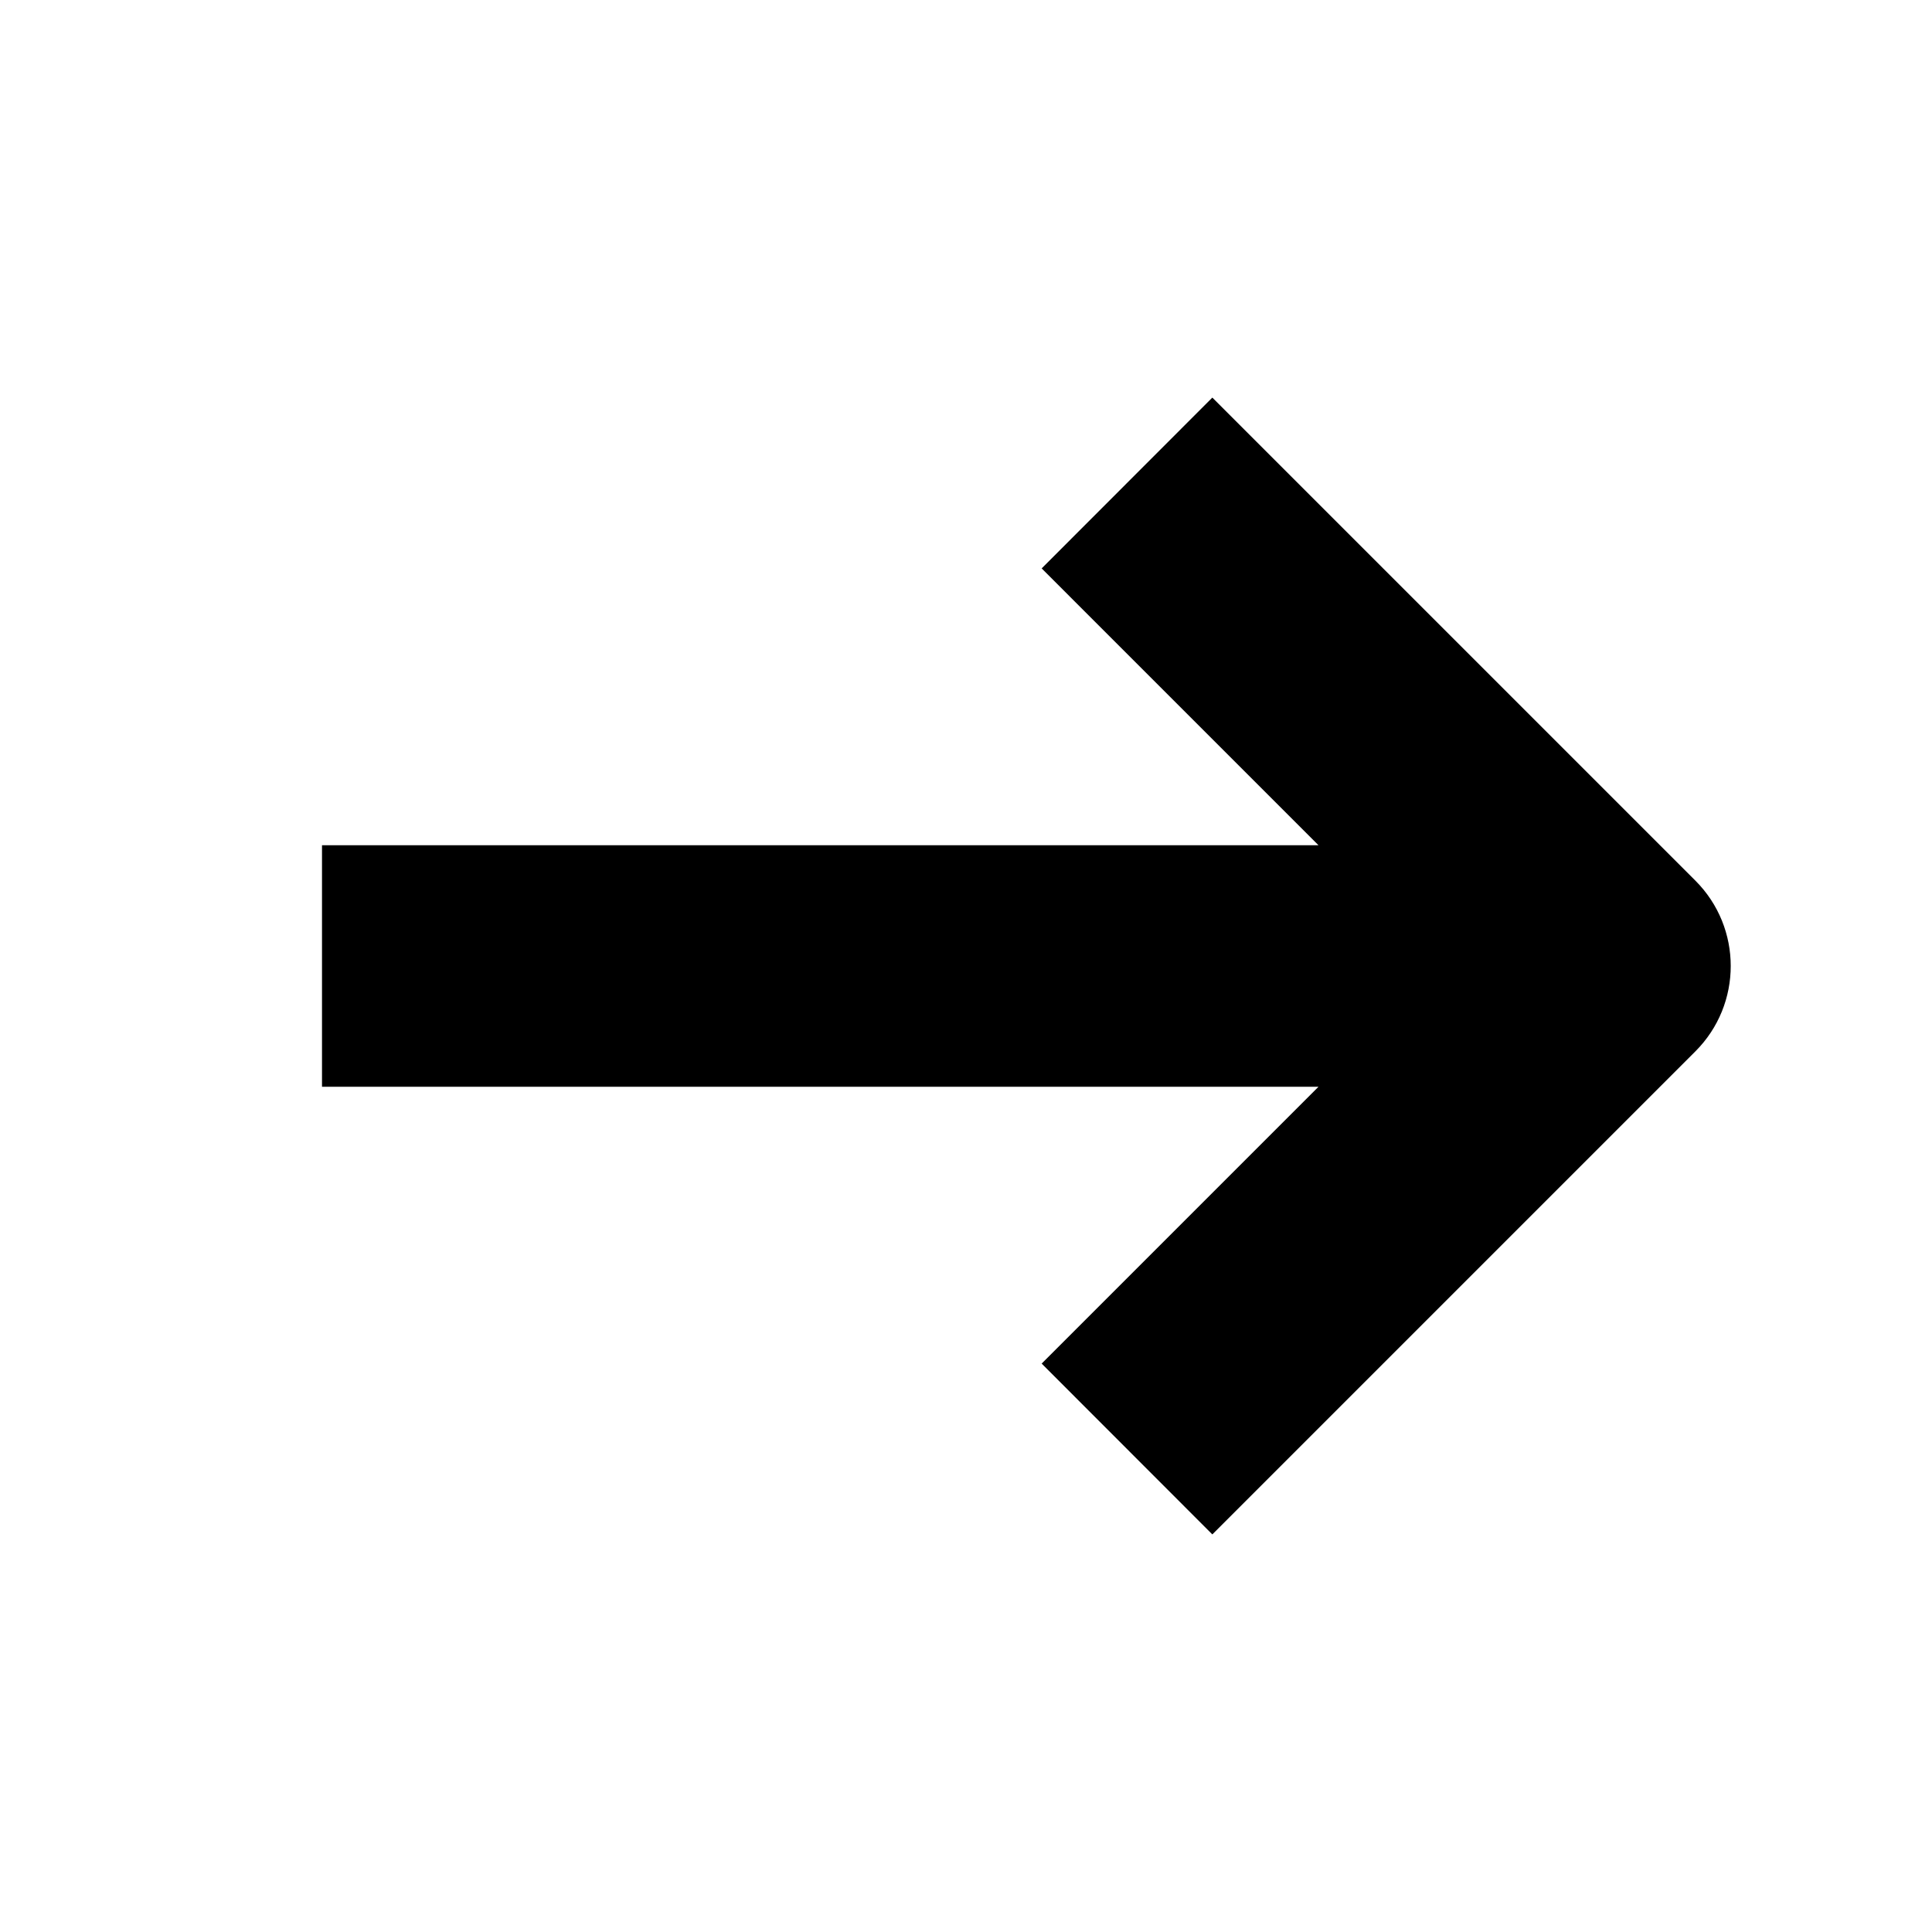
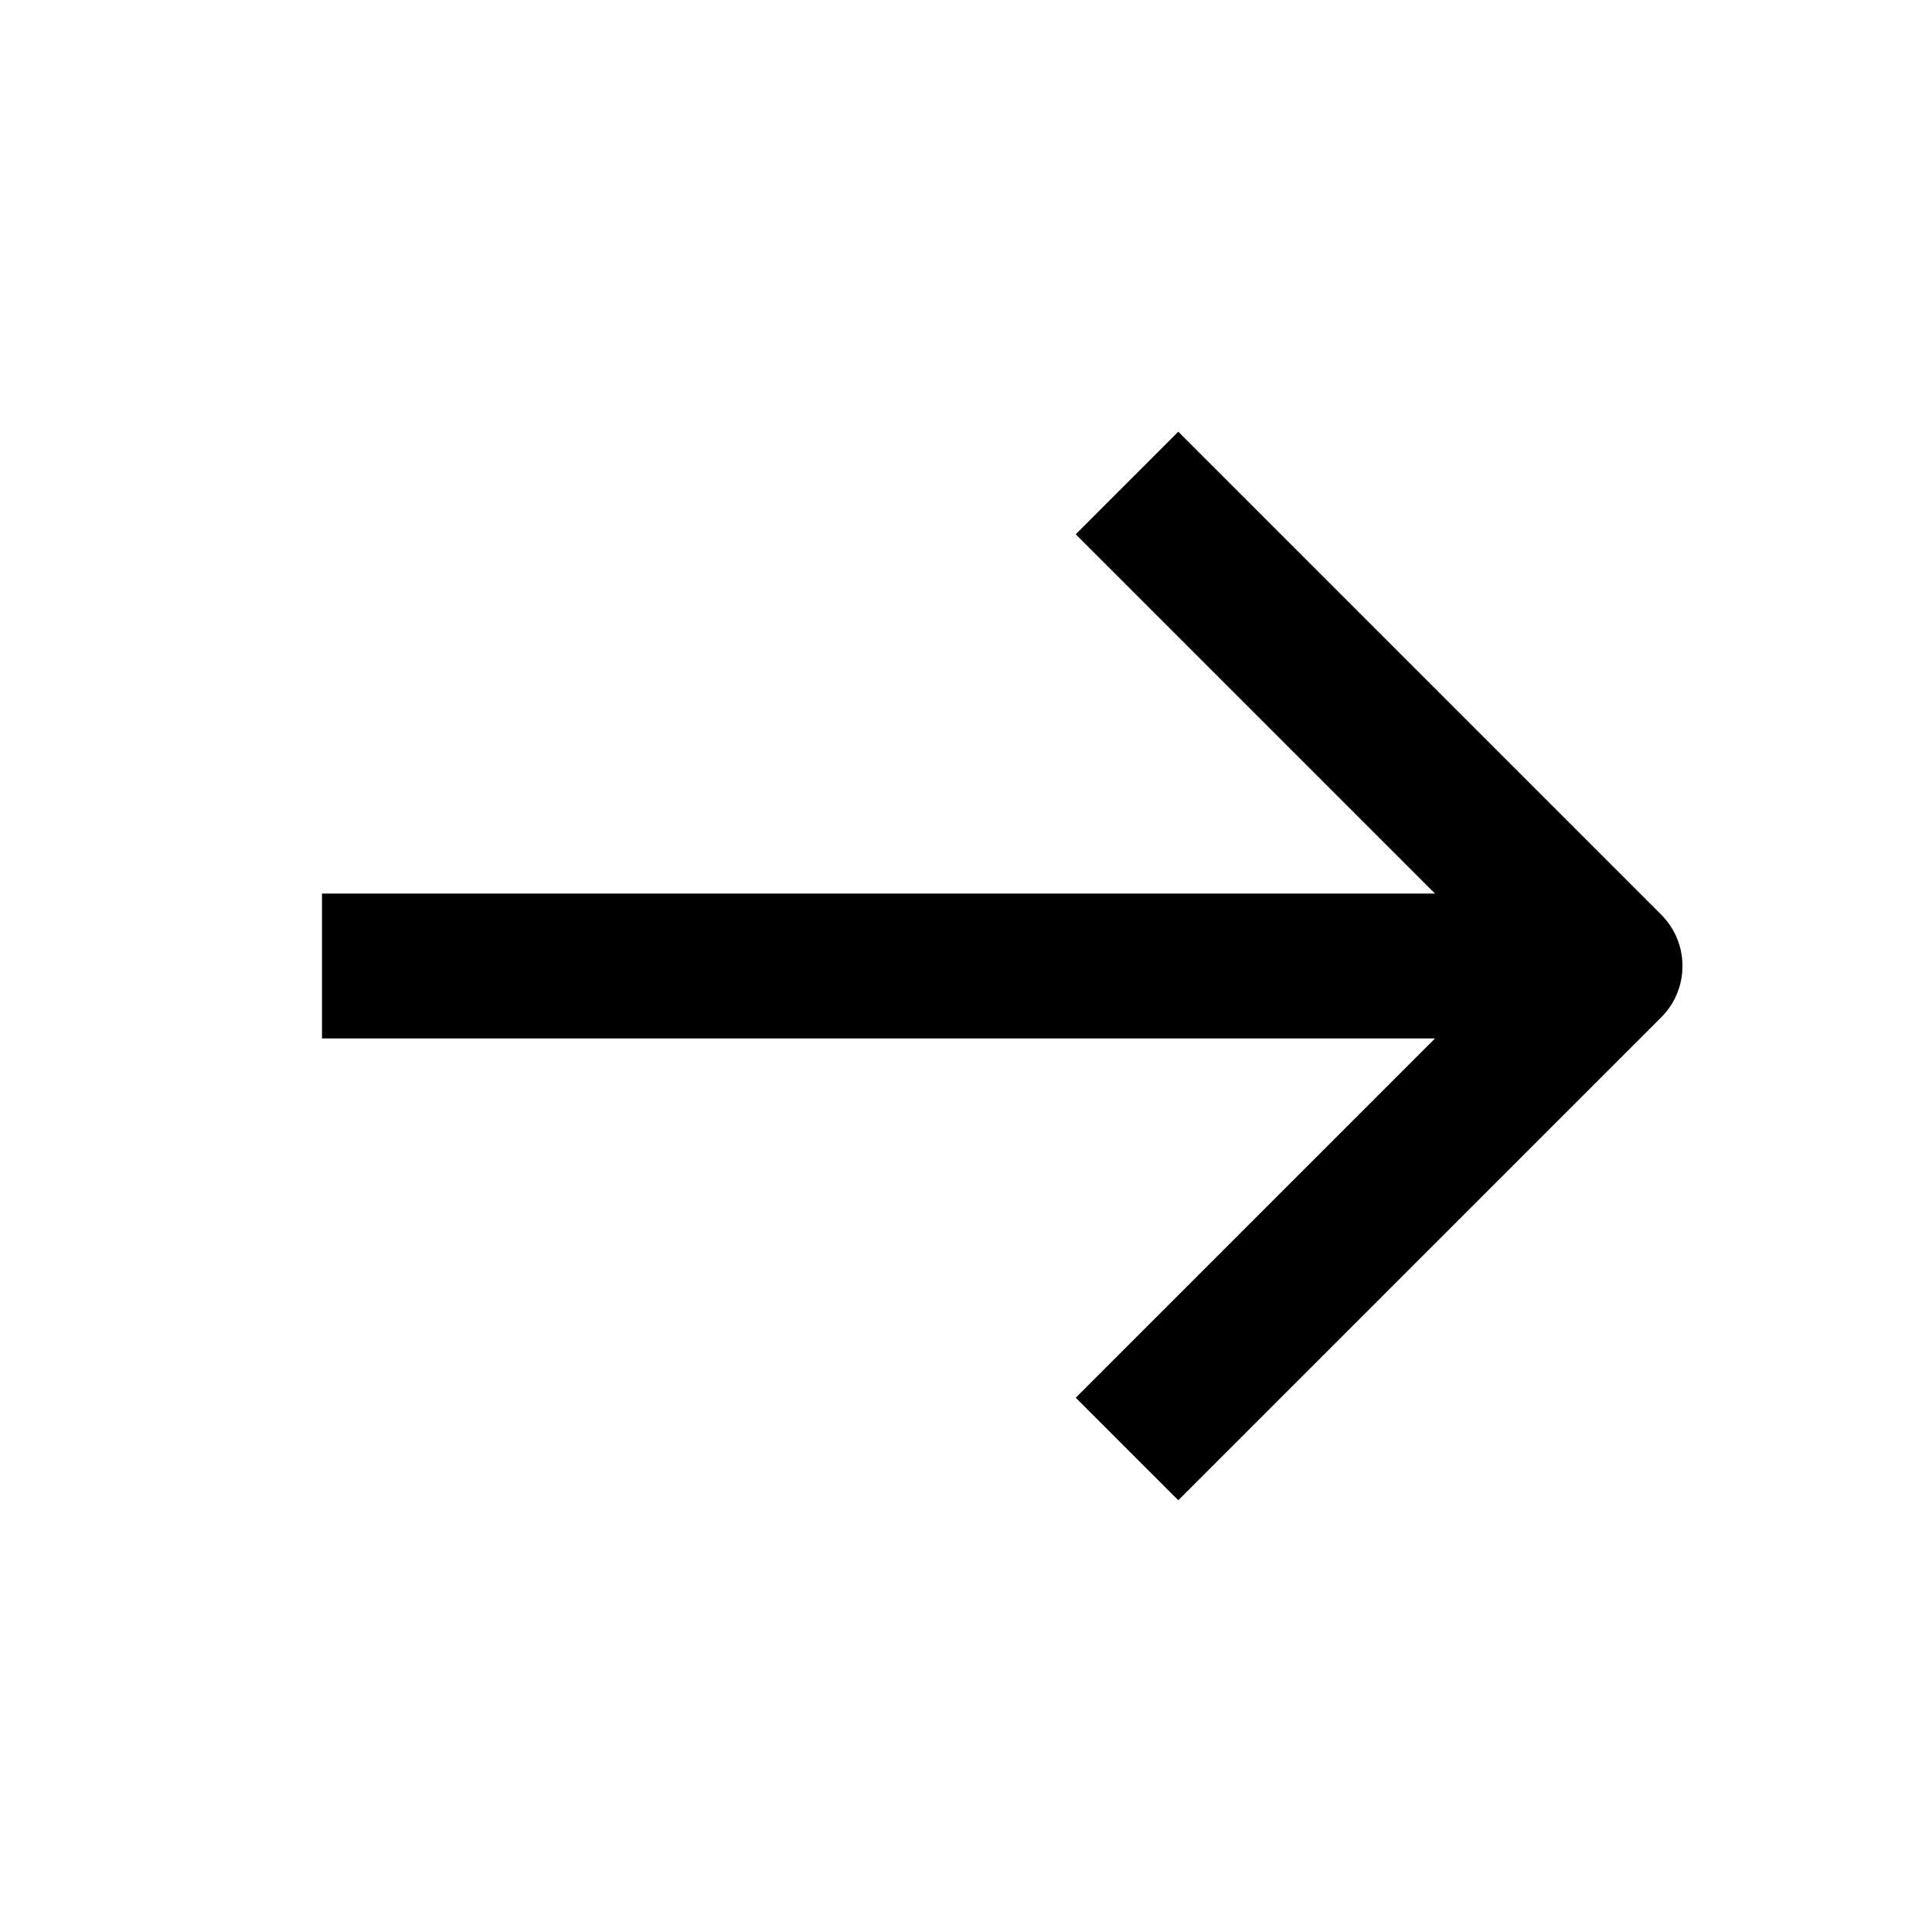
<svg xmlns="http://www.w3.org/2000/svg" width="24" height="24" viewBox="0 0 24 24" fill="none">
-   <path d="M21.061 10.94C21.646 11.525 21.646 12.475 21.061 13.06L15.06 19.061L12.94 16.939L16.379 13.5H4V10.5H16.379L12.94 7.061L15.06 4.939L21.061 10.94Z" fill="black" />
+   <path d="M20.637 11.363C20.988 11.715 20.988 12.285 20.637 12.637L14.637 18.637L13.363 17.363L17.826 12.9H4V11.1H17.826L13.363 6.637L14.637 5.363L20.637 11.363Z" fill="black" />
</svg>
